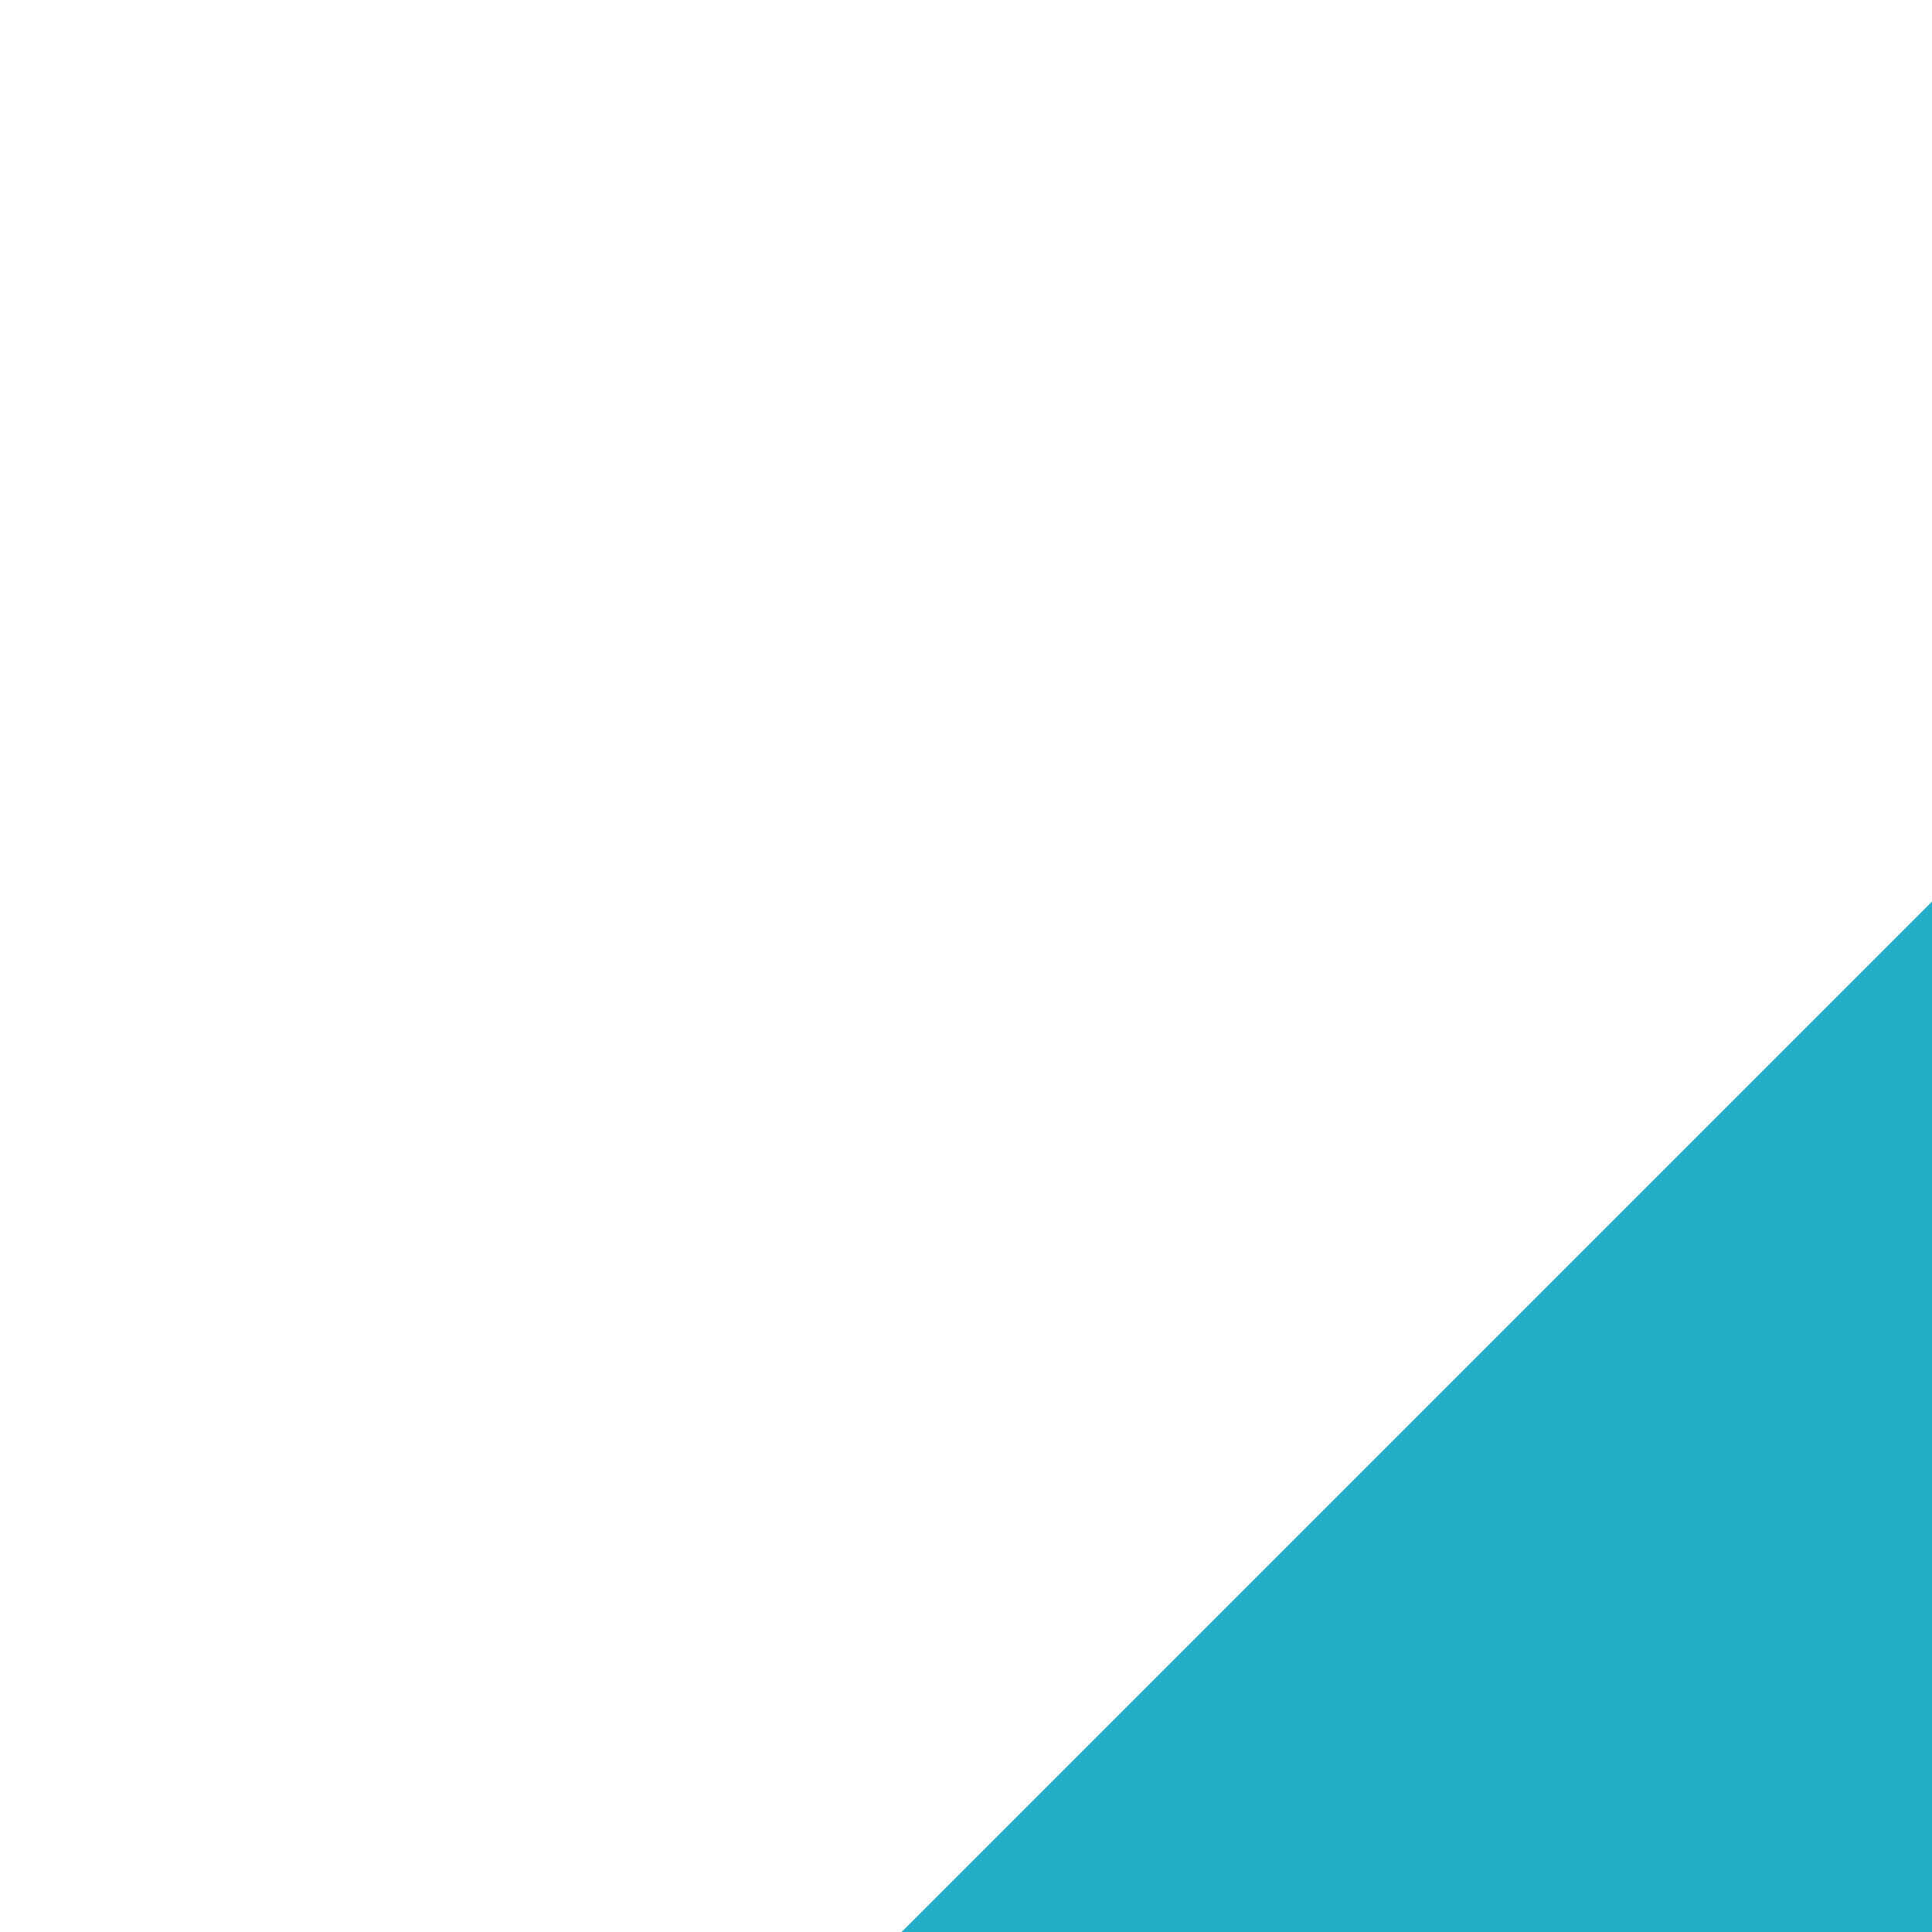
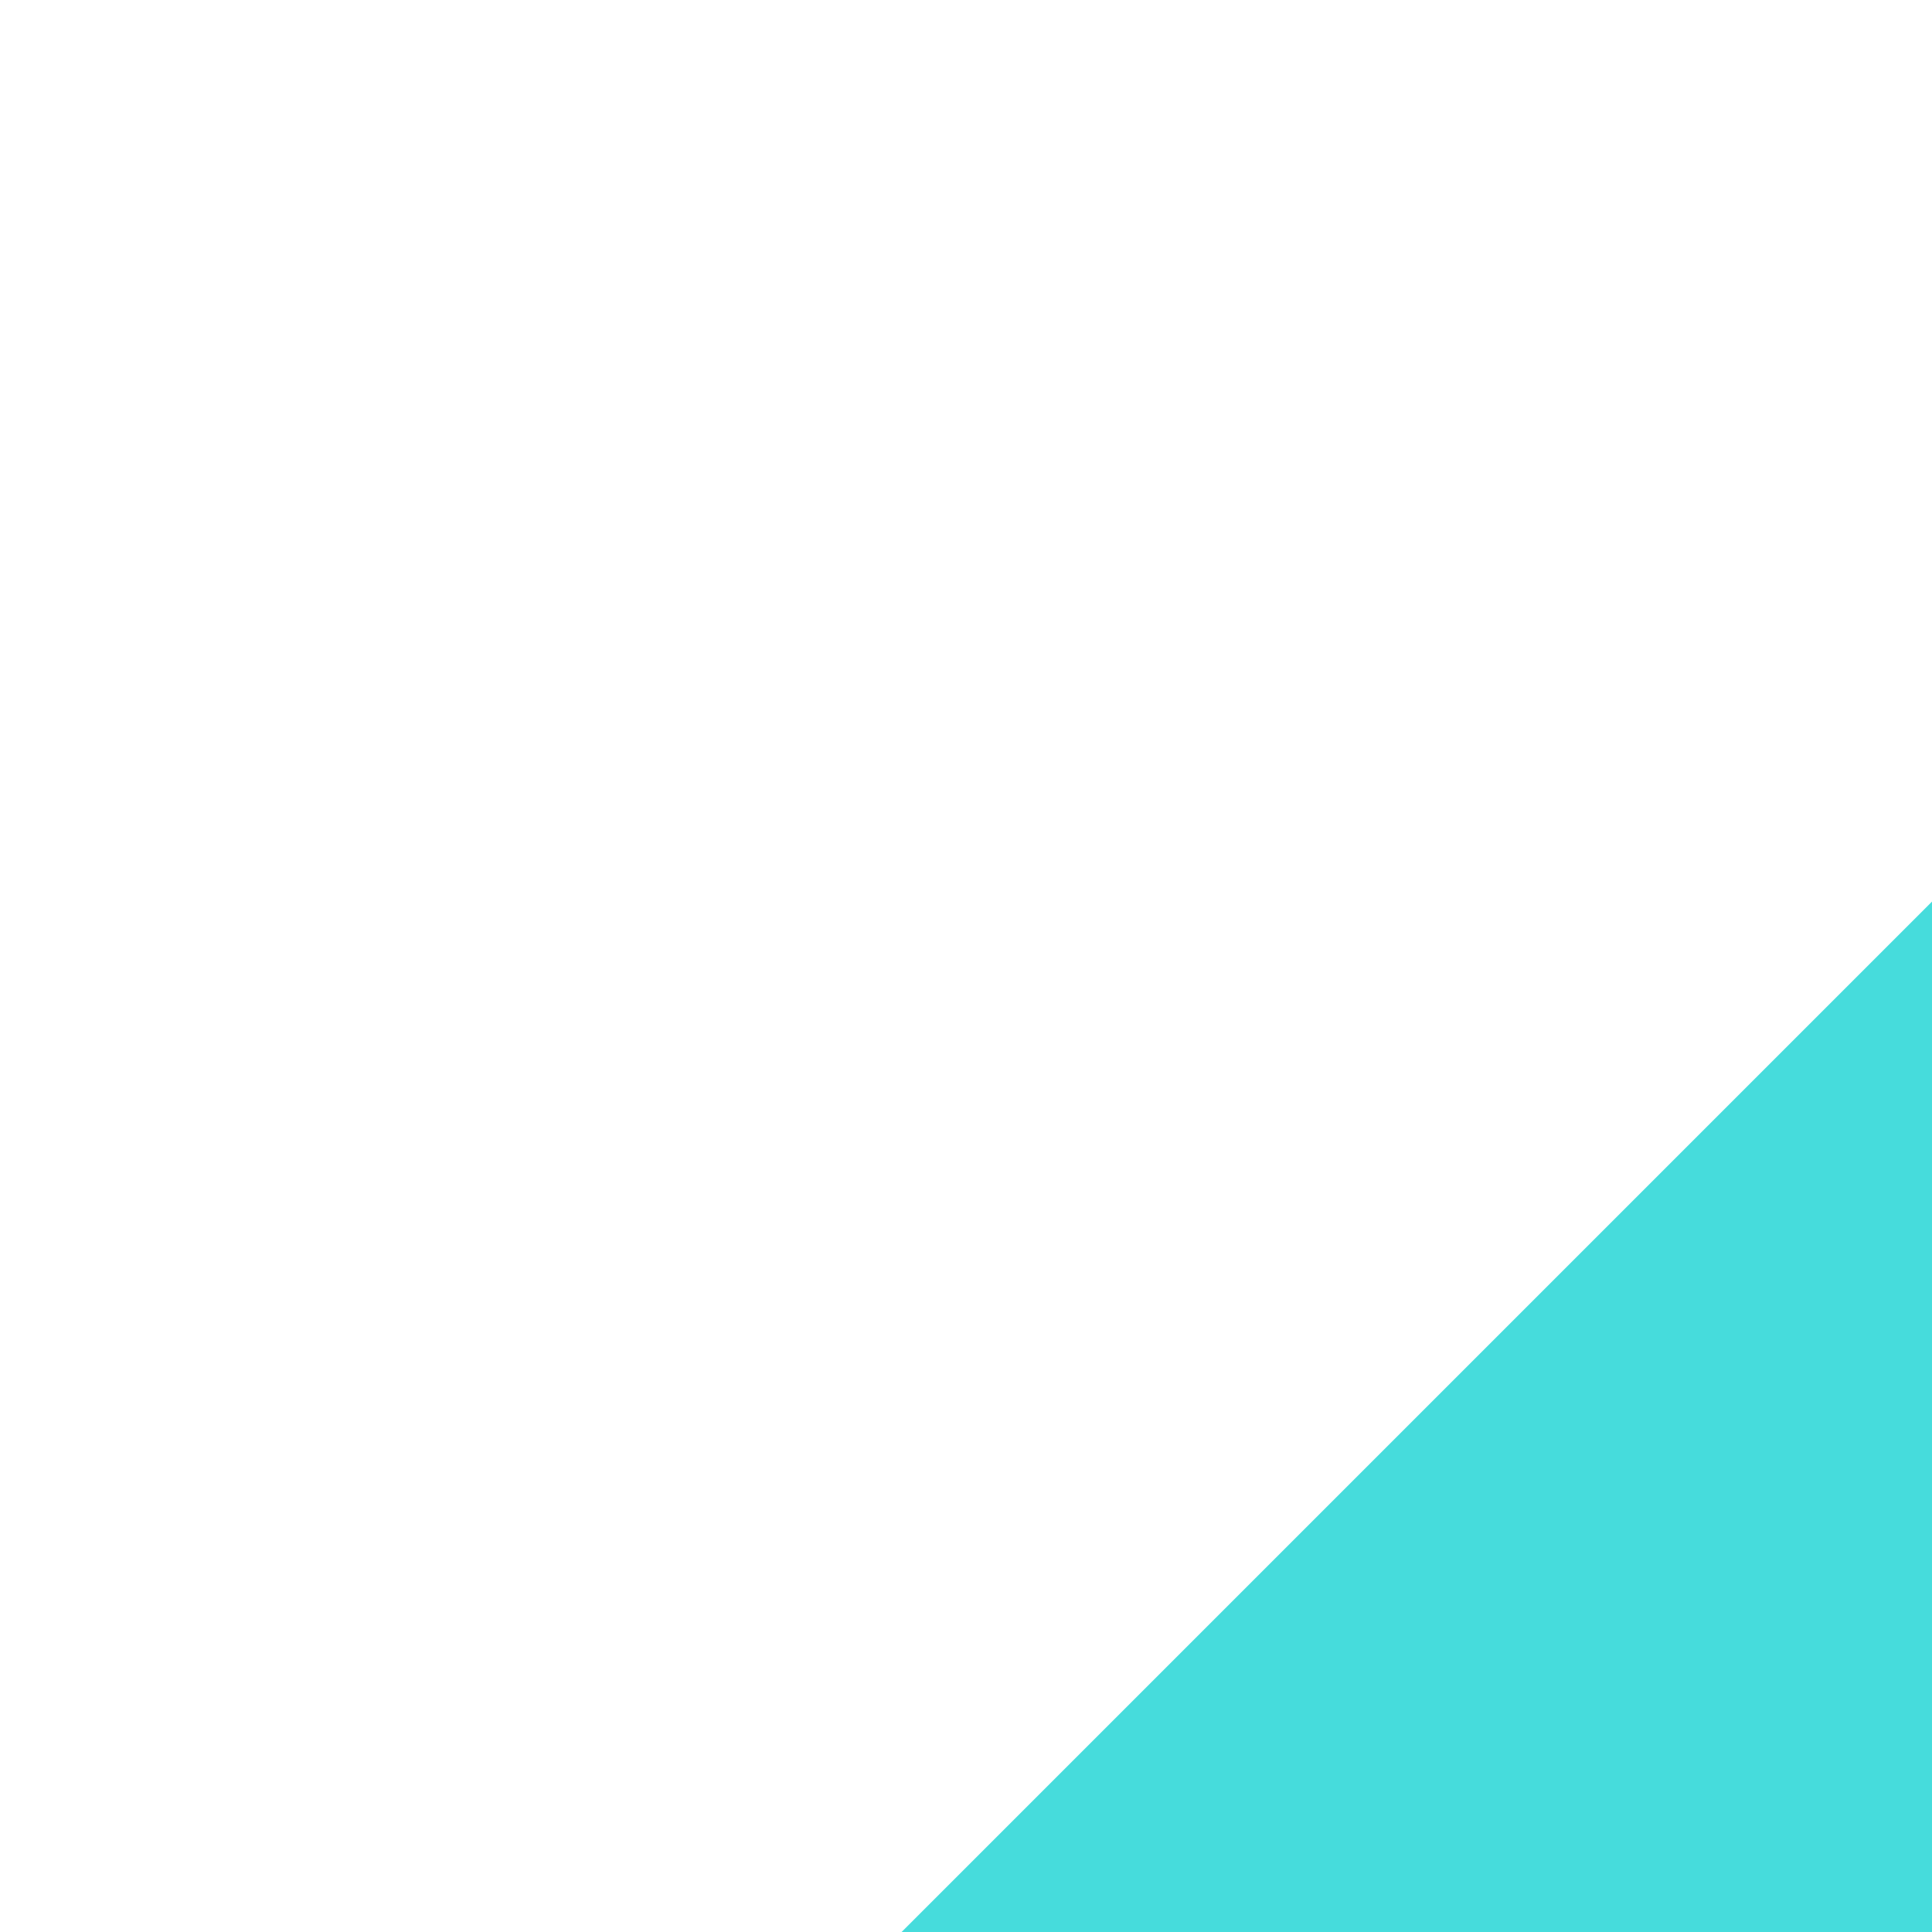
<svg xmlns="http://www.w3.org/2000/svg" width="30" height="30" version="1.1" viewBox="0 0 30 30" id="svg8">
  <defs id="defs3">
    <style id="current-color-scheme" type="text/css">.ColorScheme-Text {
        color:#31363b;
        stop-color:#31363b;
      }
      .ColorScheme-Background {
        color:#eff0f1;
        stop-color:#eff0f1;
      }
      .ColorScheme-Highlight {
        color:#3daee9;
        stop-color:#3daee9;
      }
      .ColorScheme-ViewText {
        color:#31363b;
        stop-color:#31363b;
      }
      .ColorScheme-ViewBackground {
        color:#fcfcfc;
        stop-color:#fcfcfc;
      }
      .ColorScheme-ViewHover {
        color:#93cee9;
        stop-color:#93cee9;
      }
      .ColorScheme-ViewFocus{
        color:#3daee9;
        stop-color:#3daee9;
      }
      .ColorScheme-ButtonText {
        color:#31363b;
        stop-color:#31363b;
      }
      .ColorScheme-ButtonBackground {
        color:#eff0f1;
        stop-color:#eff0f1;
      }
      .ColorScheme-ButtonHover {
        color:#93cee9;
        stop-color:#93cee9;
      }
      .ColorScheme-ButtonFocus{
        color:#3daee9;
        stop-color:#3daee9;
      }</style>
  </defs>
-   <path style="color:#3daee9;fill:#23afc8;fill-opacity:1" d="M 30,14 14,30 h 16 z" class="ColorScheme-Highlight" id="event" />
+   <path style="color:#3daee9;fill:#46dcdc;fill-opacity:1" d="M 30,14 14,30 h 16 z" class="ColorScheme-Highlight" id="event" />
</svg>
